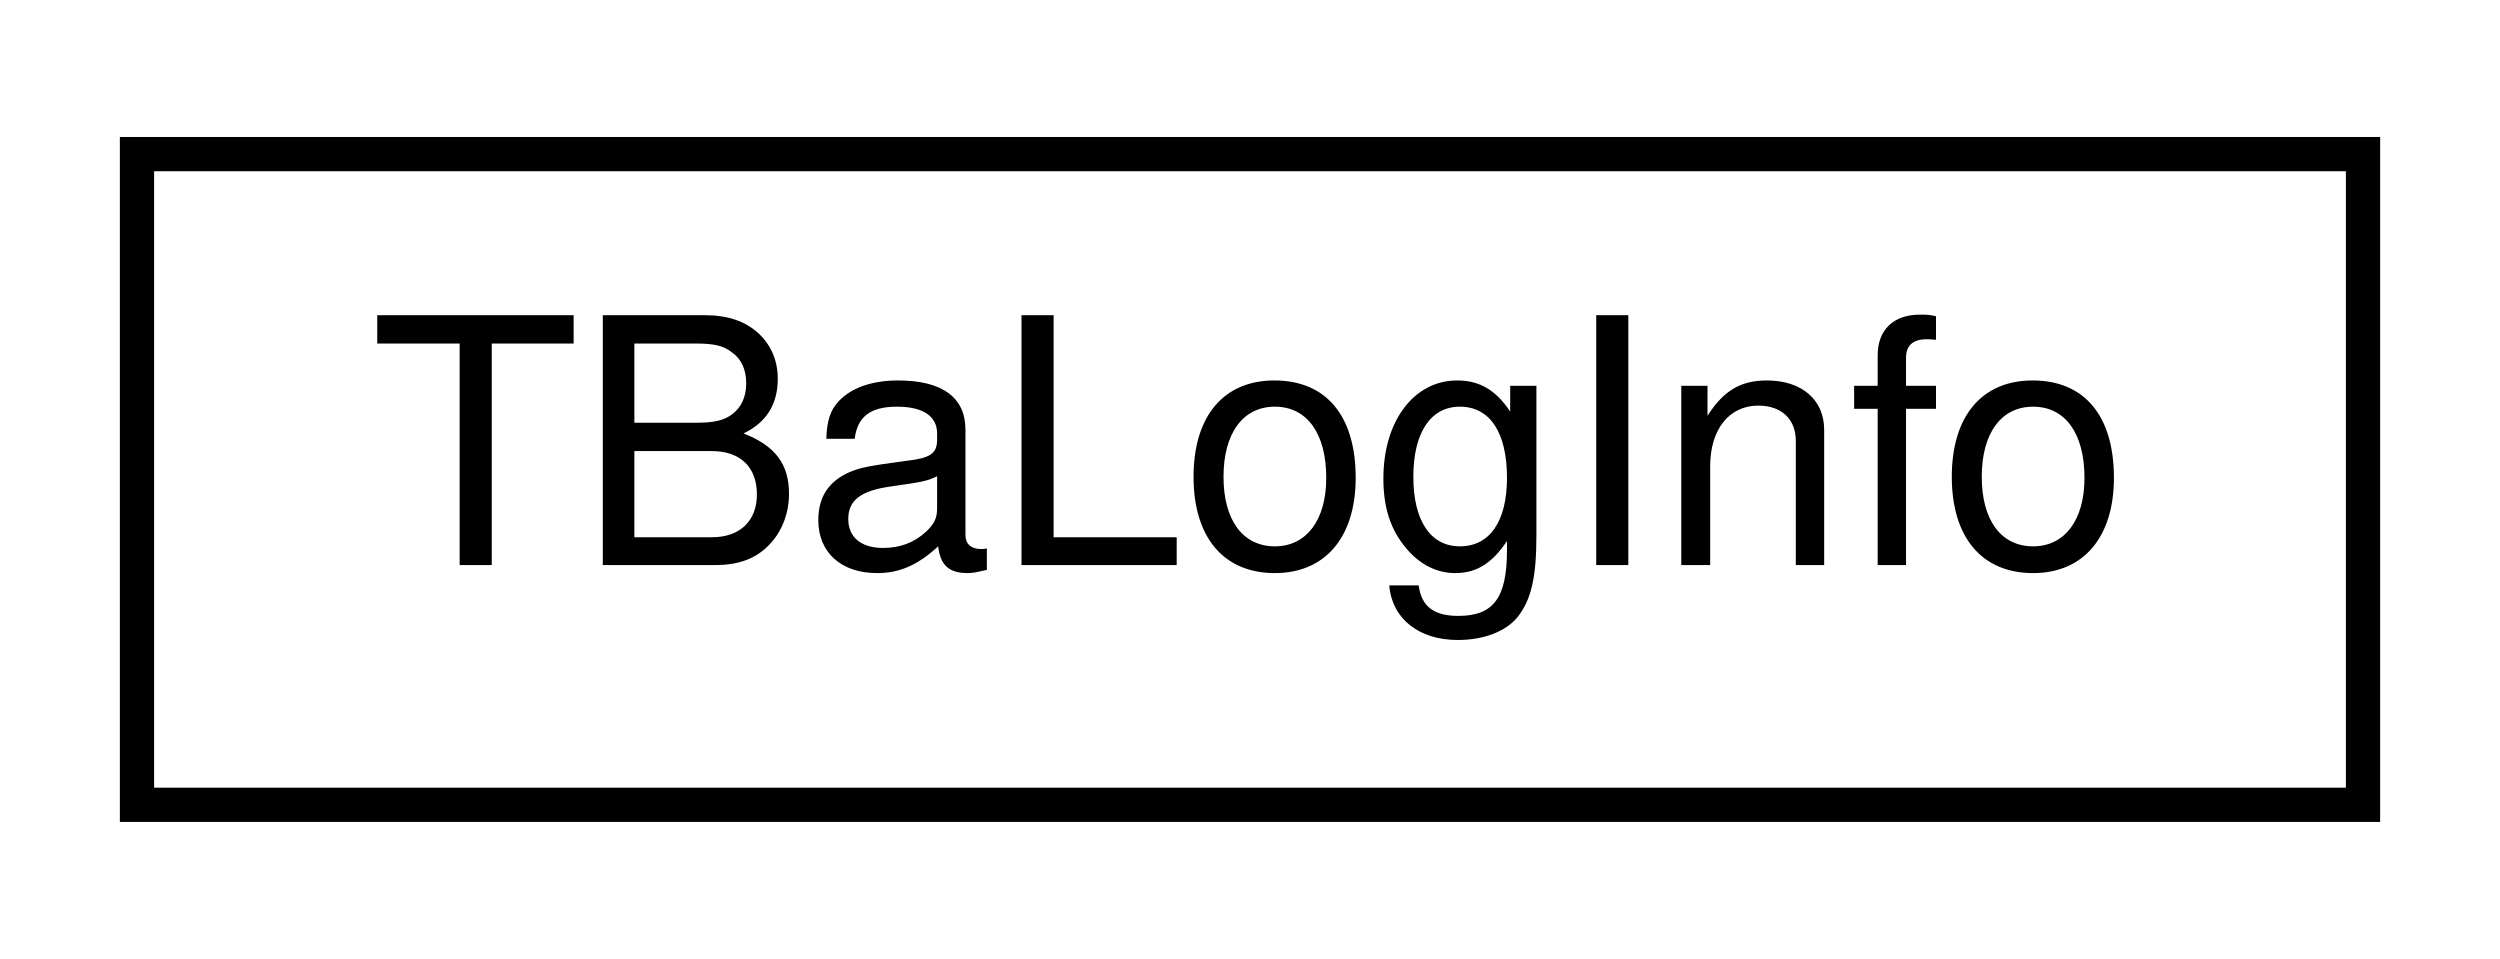
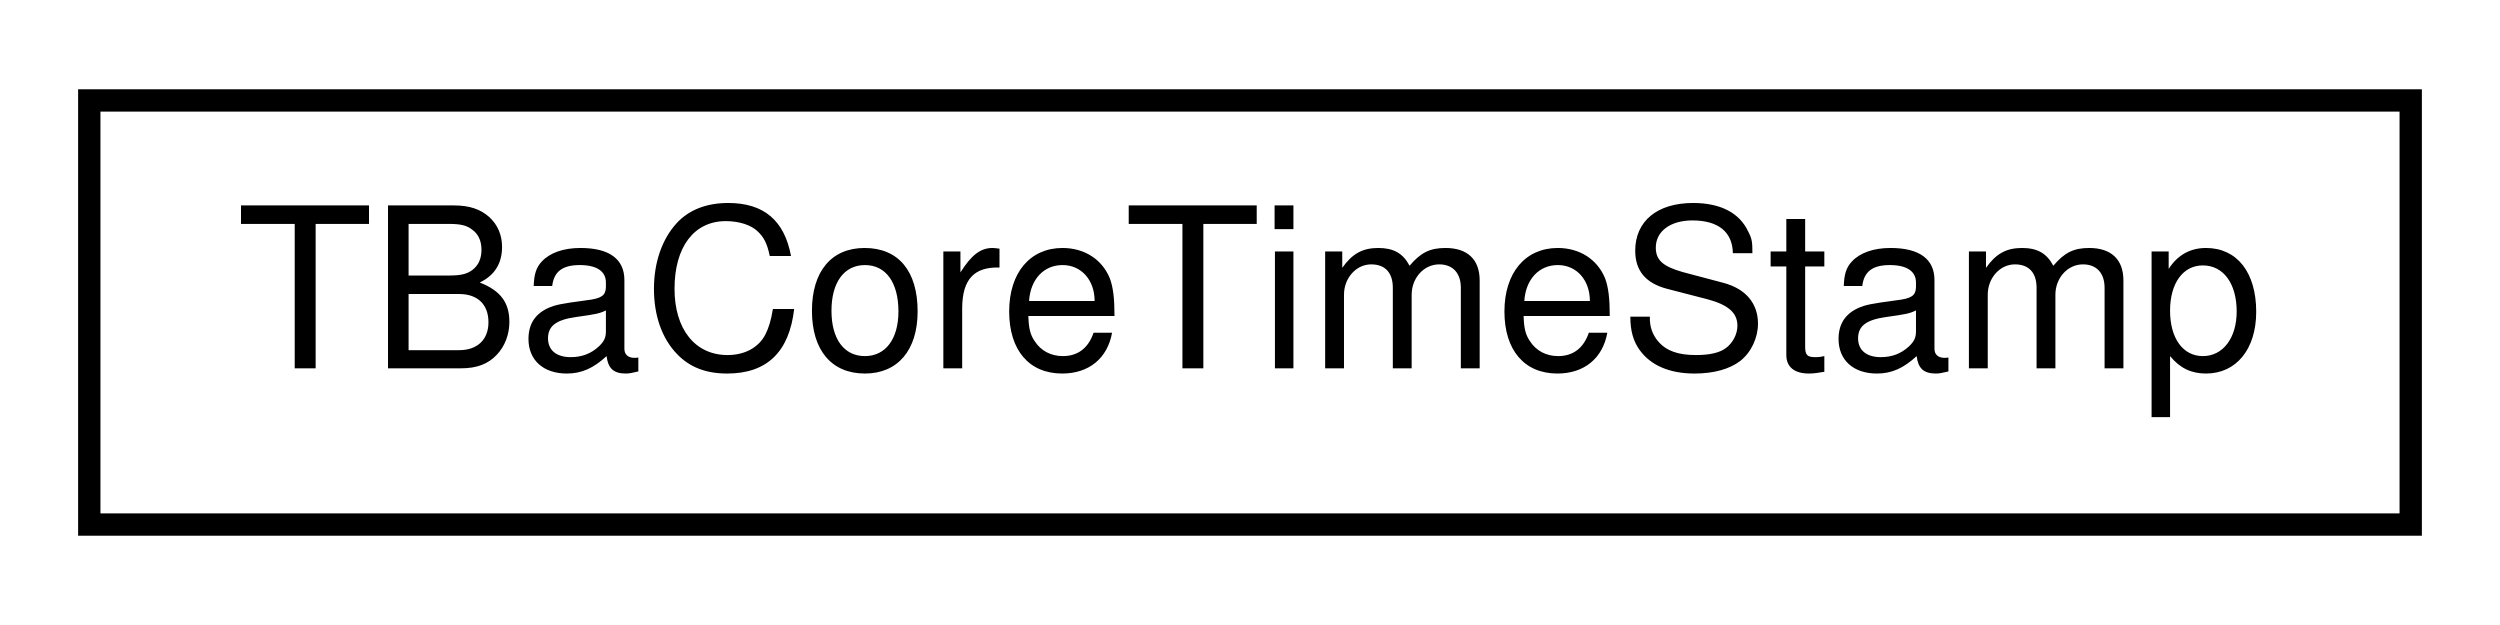
- <svg xmlns="http://www.w3.org/2000/svg" xmlns:xlink="http://www.w3.org/1999/xlink" width="73pt" height="28pt" viewBox="0.00 0.00 73.00 28.00">
+ <svg xmlns="http://www.w3.org/2000/svg" xmlns:xlink="http://www.w3.org/1999/xlink" width="112pt" height="28pt" viewBox="0.00 0.00 112.00 28.00">
  <g id="graph0" class="graph" transform="scale(1 1) rotate(0) translate(4 24)">
-     <polygon fill="white" stroke="none" points="-4,4 -4,-24 69,-24 69,4 -4,4" />
+     <polygon fill="white" stroke="none" points="-4,4 -4,-24 108,-24 108,4 -4,4" />
    <g id="node1" class="node">
      <g id="a_node1">
-         <a xlink:href="structTBaLogInfo.html" target="_top" xlink:title="Logger information. ">
-           <polygon fill="white" stroke="black" points="0,-0.5 0,-19.5 65,-19.5 65,-0.5 0,-0.5" />
-           <text text-anchor="middle" x="32.5" y="-7.5" font-family="Helvetica,sans-Serif" font-size="10.00">TBaLogInfo</text>
+         <a xlink:href="structTBaCoreTimeStamp.html" target="_top" xlink:title="Time stamp structure. ">
+           <polygon fill="white" stroke="black" points="0,-0.5 0,-19.5 104,-19.5 104,-0.5 0,-0.5" />
+           <text text-anchor="middle" x="52" y="-7.5" font-family="Helvetica,sans-Serif" font-size="10.00">TBaCoreTimeStamp</text>
        </a>
      </g>
    </g>
  </g>
</svg>
